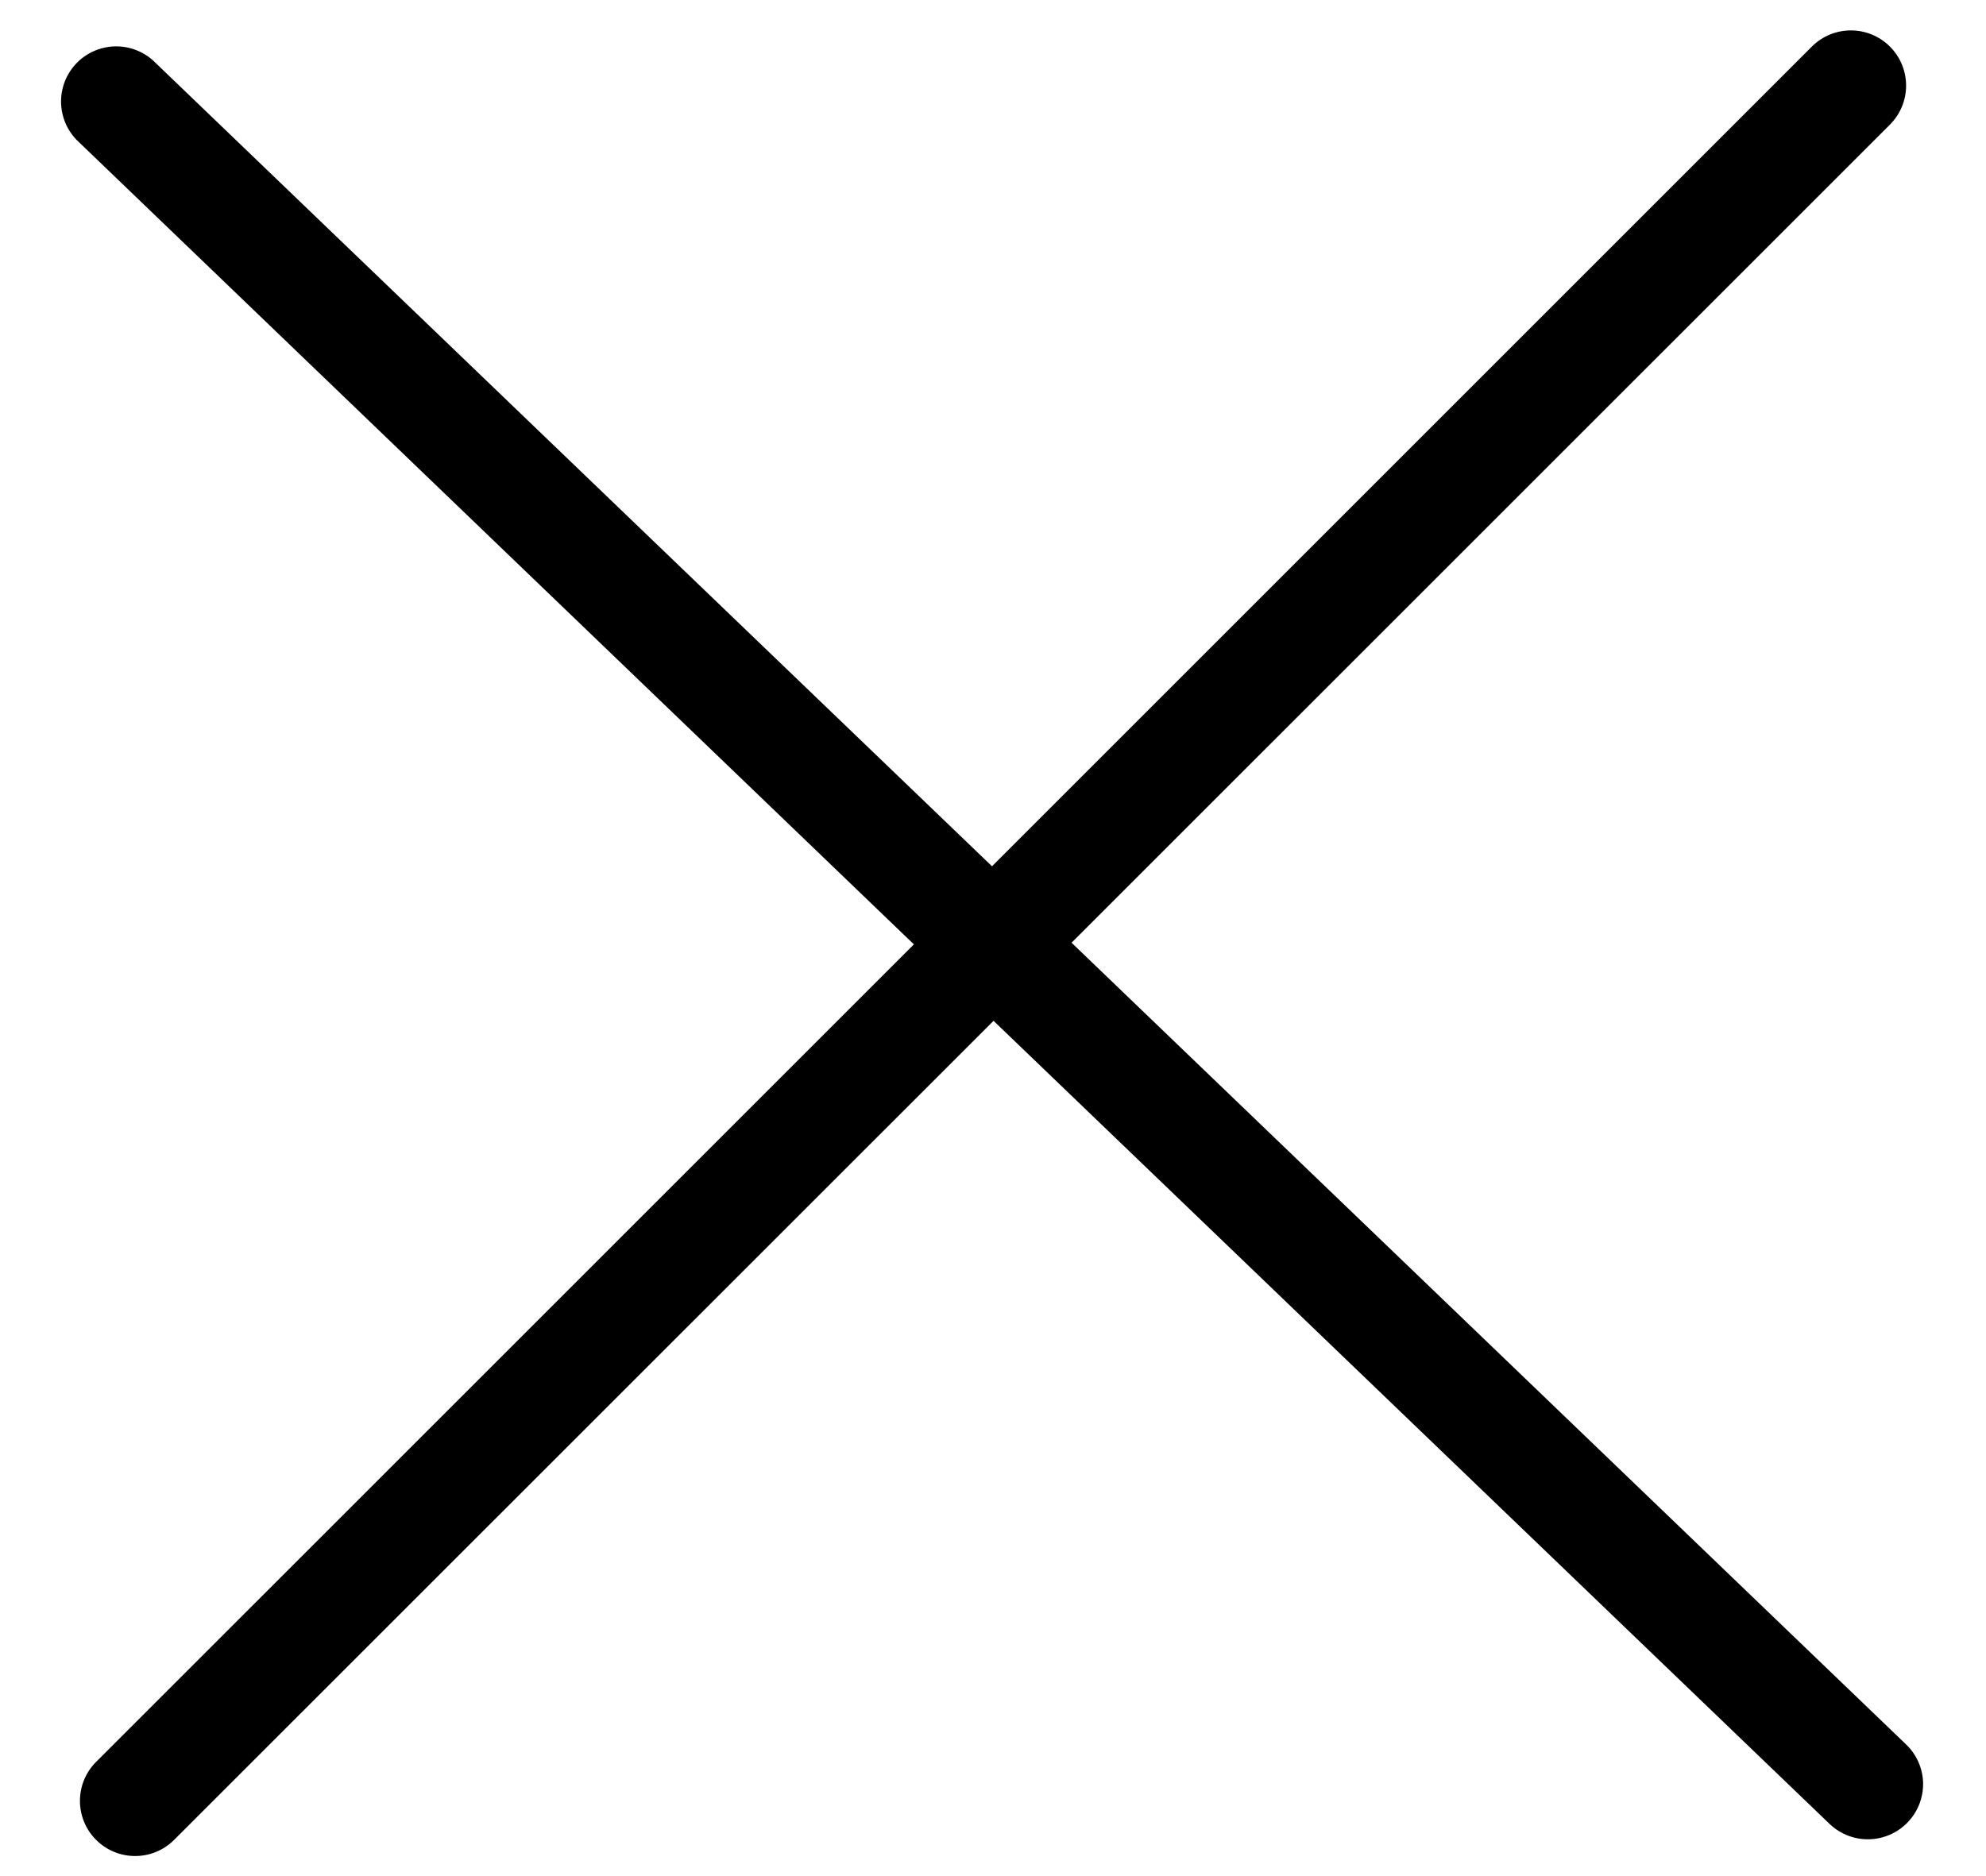
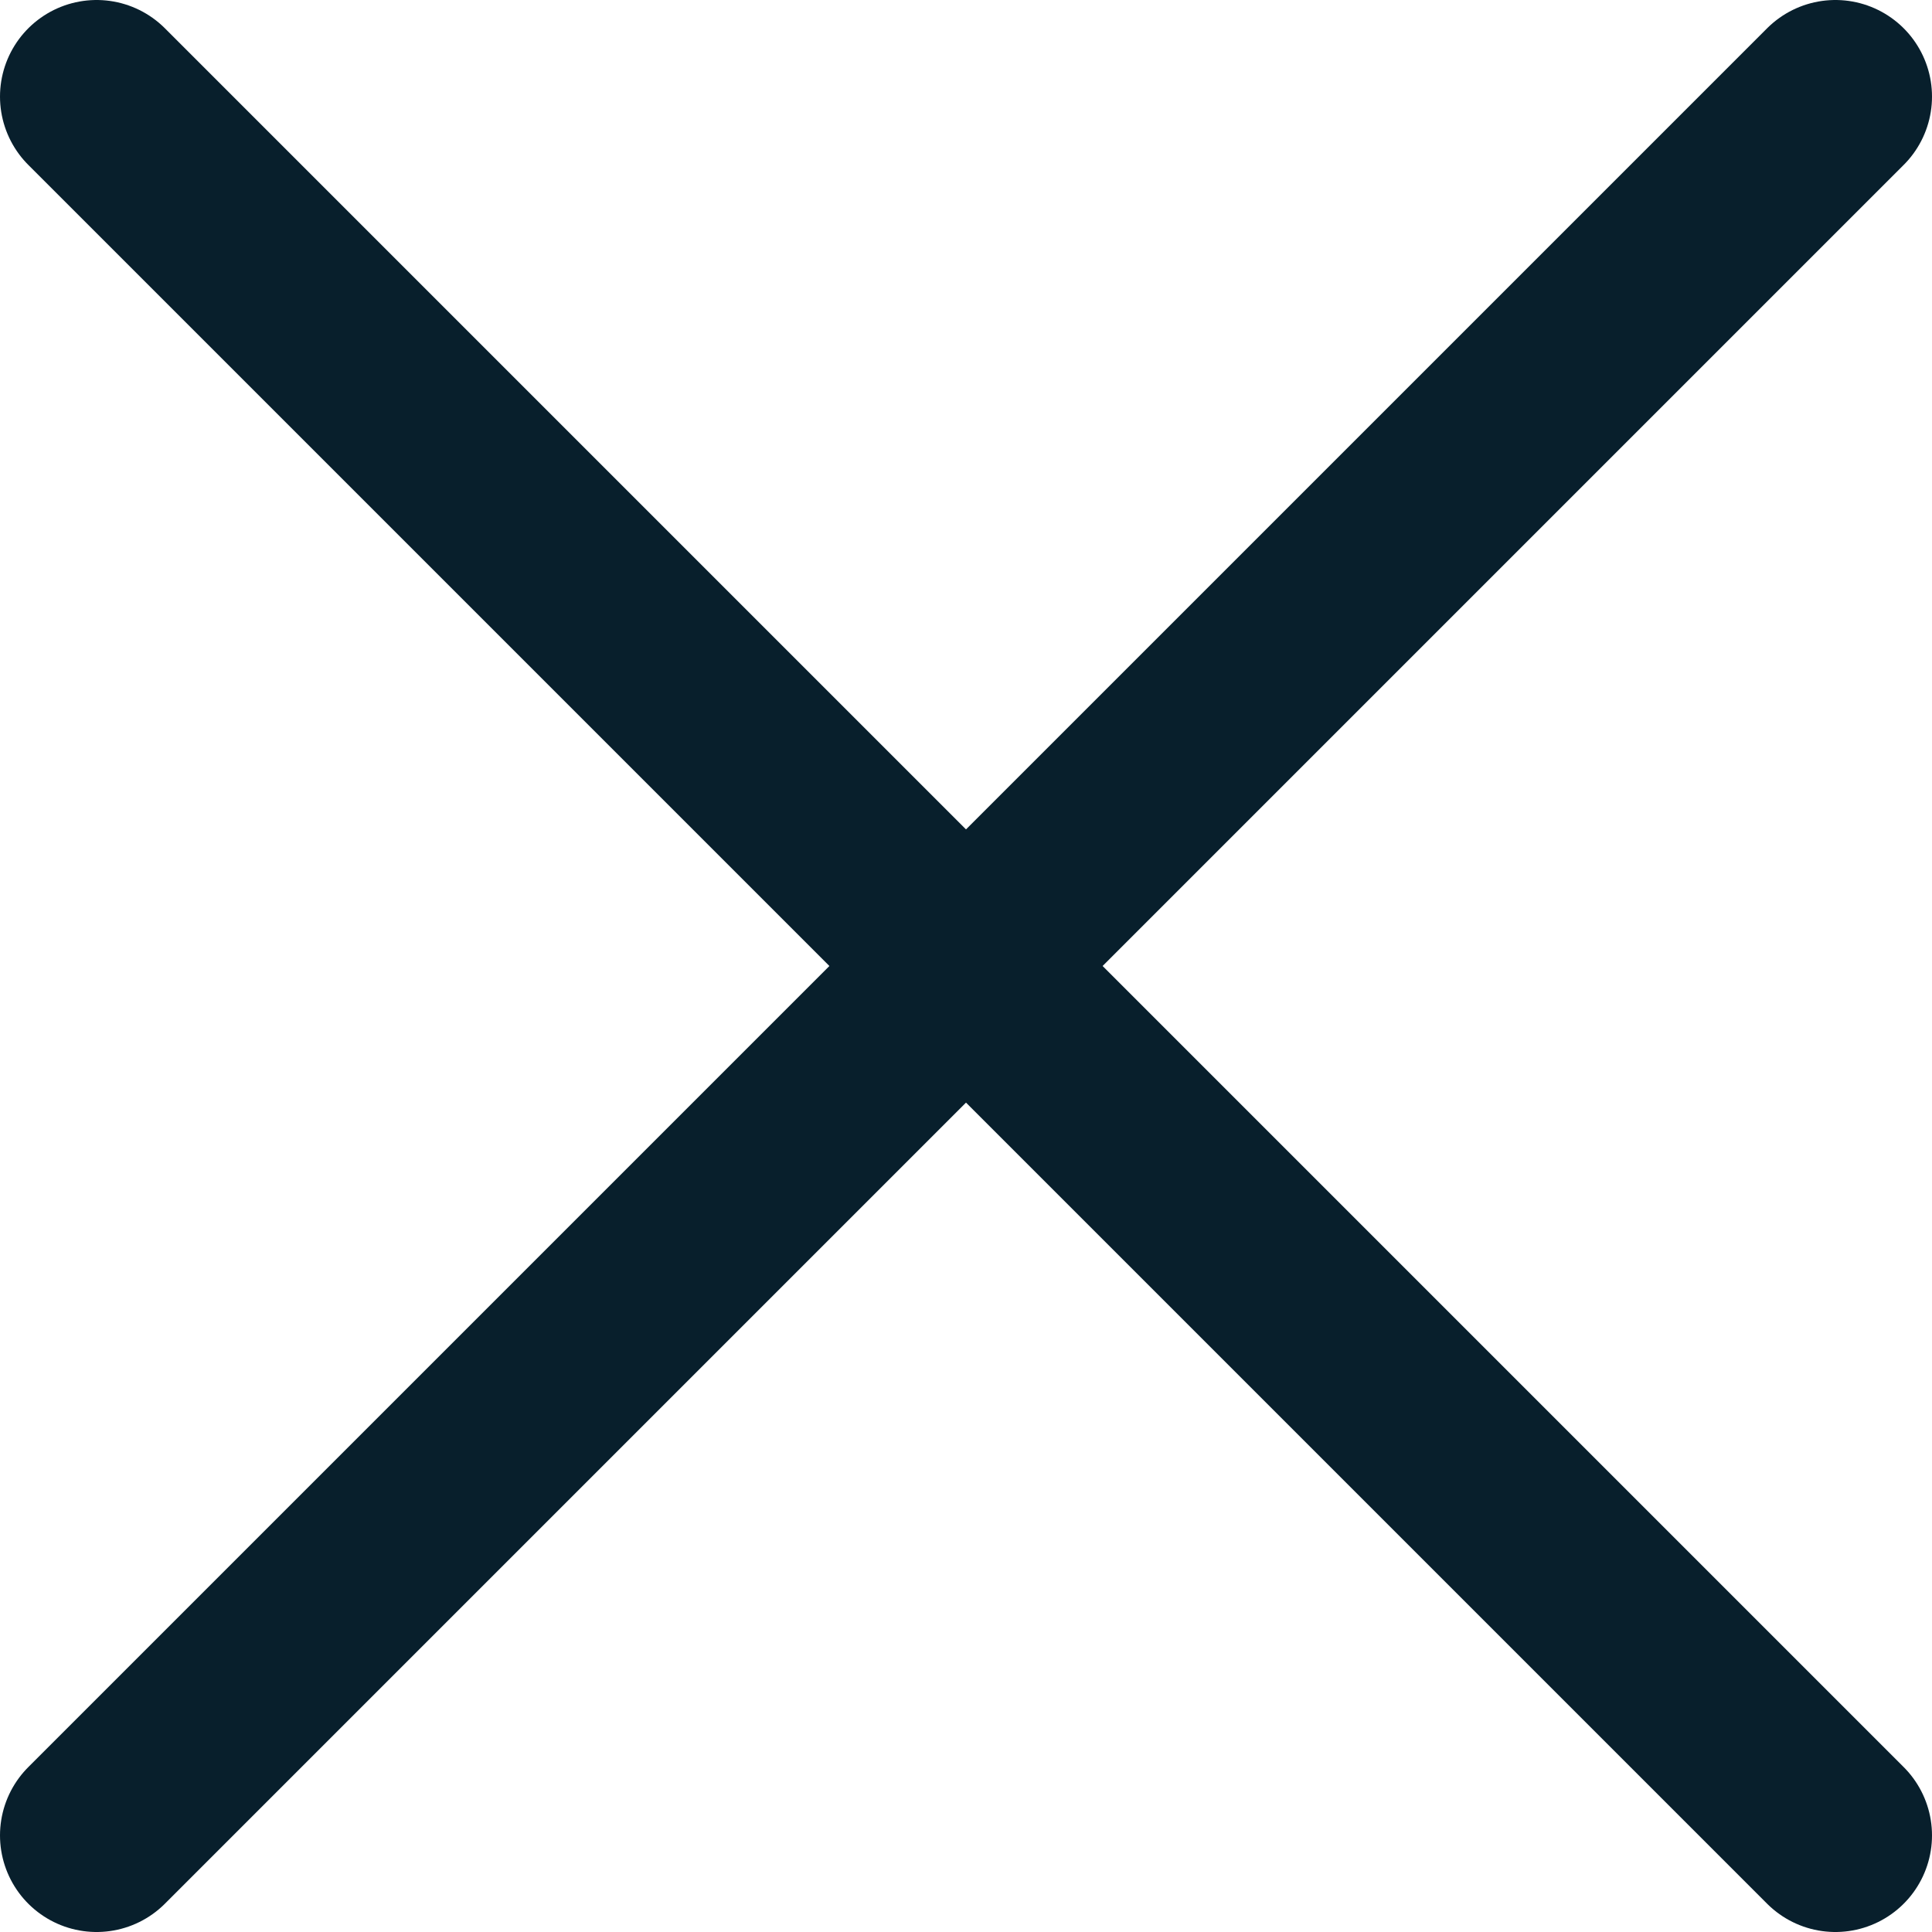
- <svg xmlns="http://www.w3.org/2000/svg" fill="none" class="icon icon-close" viewBox="0 0 18 17">
-   <path fill="currentColor" d="M.865 15.978a.5.5 0 0 0 .707.707l7.433-7.431 7.579 7.282a.501.501 0 0 0 .846-.37.5.5 0 0 0-.153-.351L9.712 8.546l7.417-7.416a.5.5 0 1 0-.707-.708L8.991 7.853 1.413.573a.5.5 0 1 0-.693.72l7.563 7.268z" />
+ <svg xmlns="http://www.w3.org/2000/svg" class="icon icon-close" width="20" height="20" viewBox="0 0 20 20" fill="none">
+   <path d="M19 1L1 19M1 1L19 19" stroke="#081F2C" stroke-width="2" stroke-linecap="round" stroke-linejoin="round" />
</svg>
